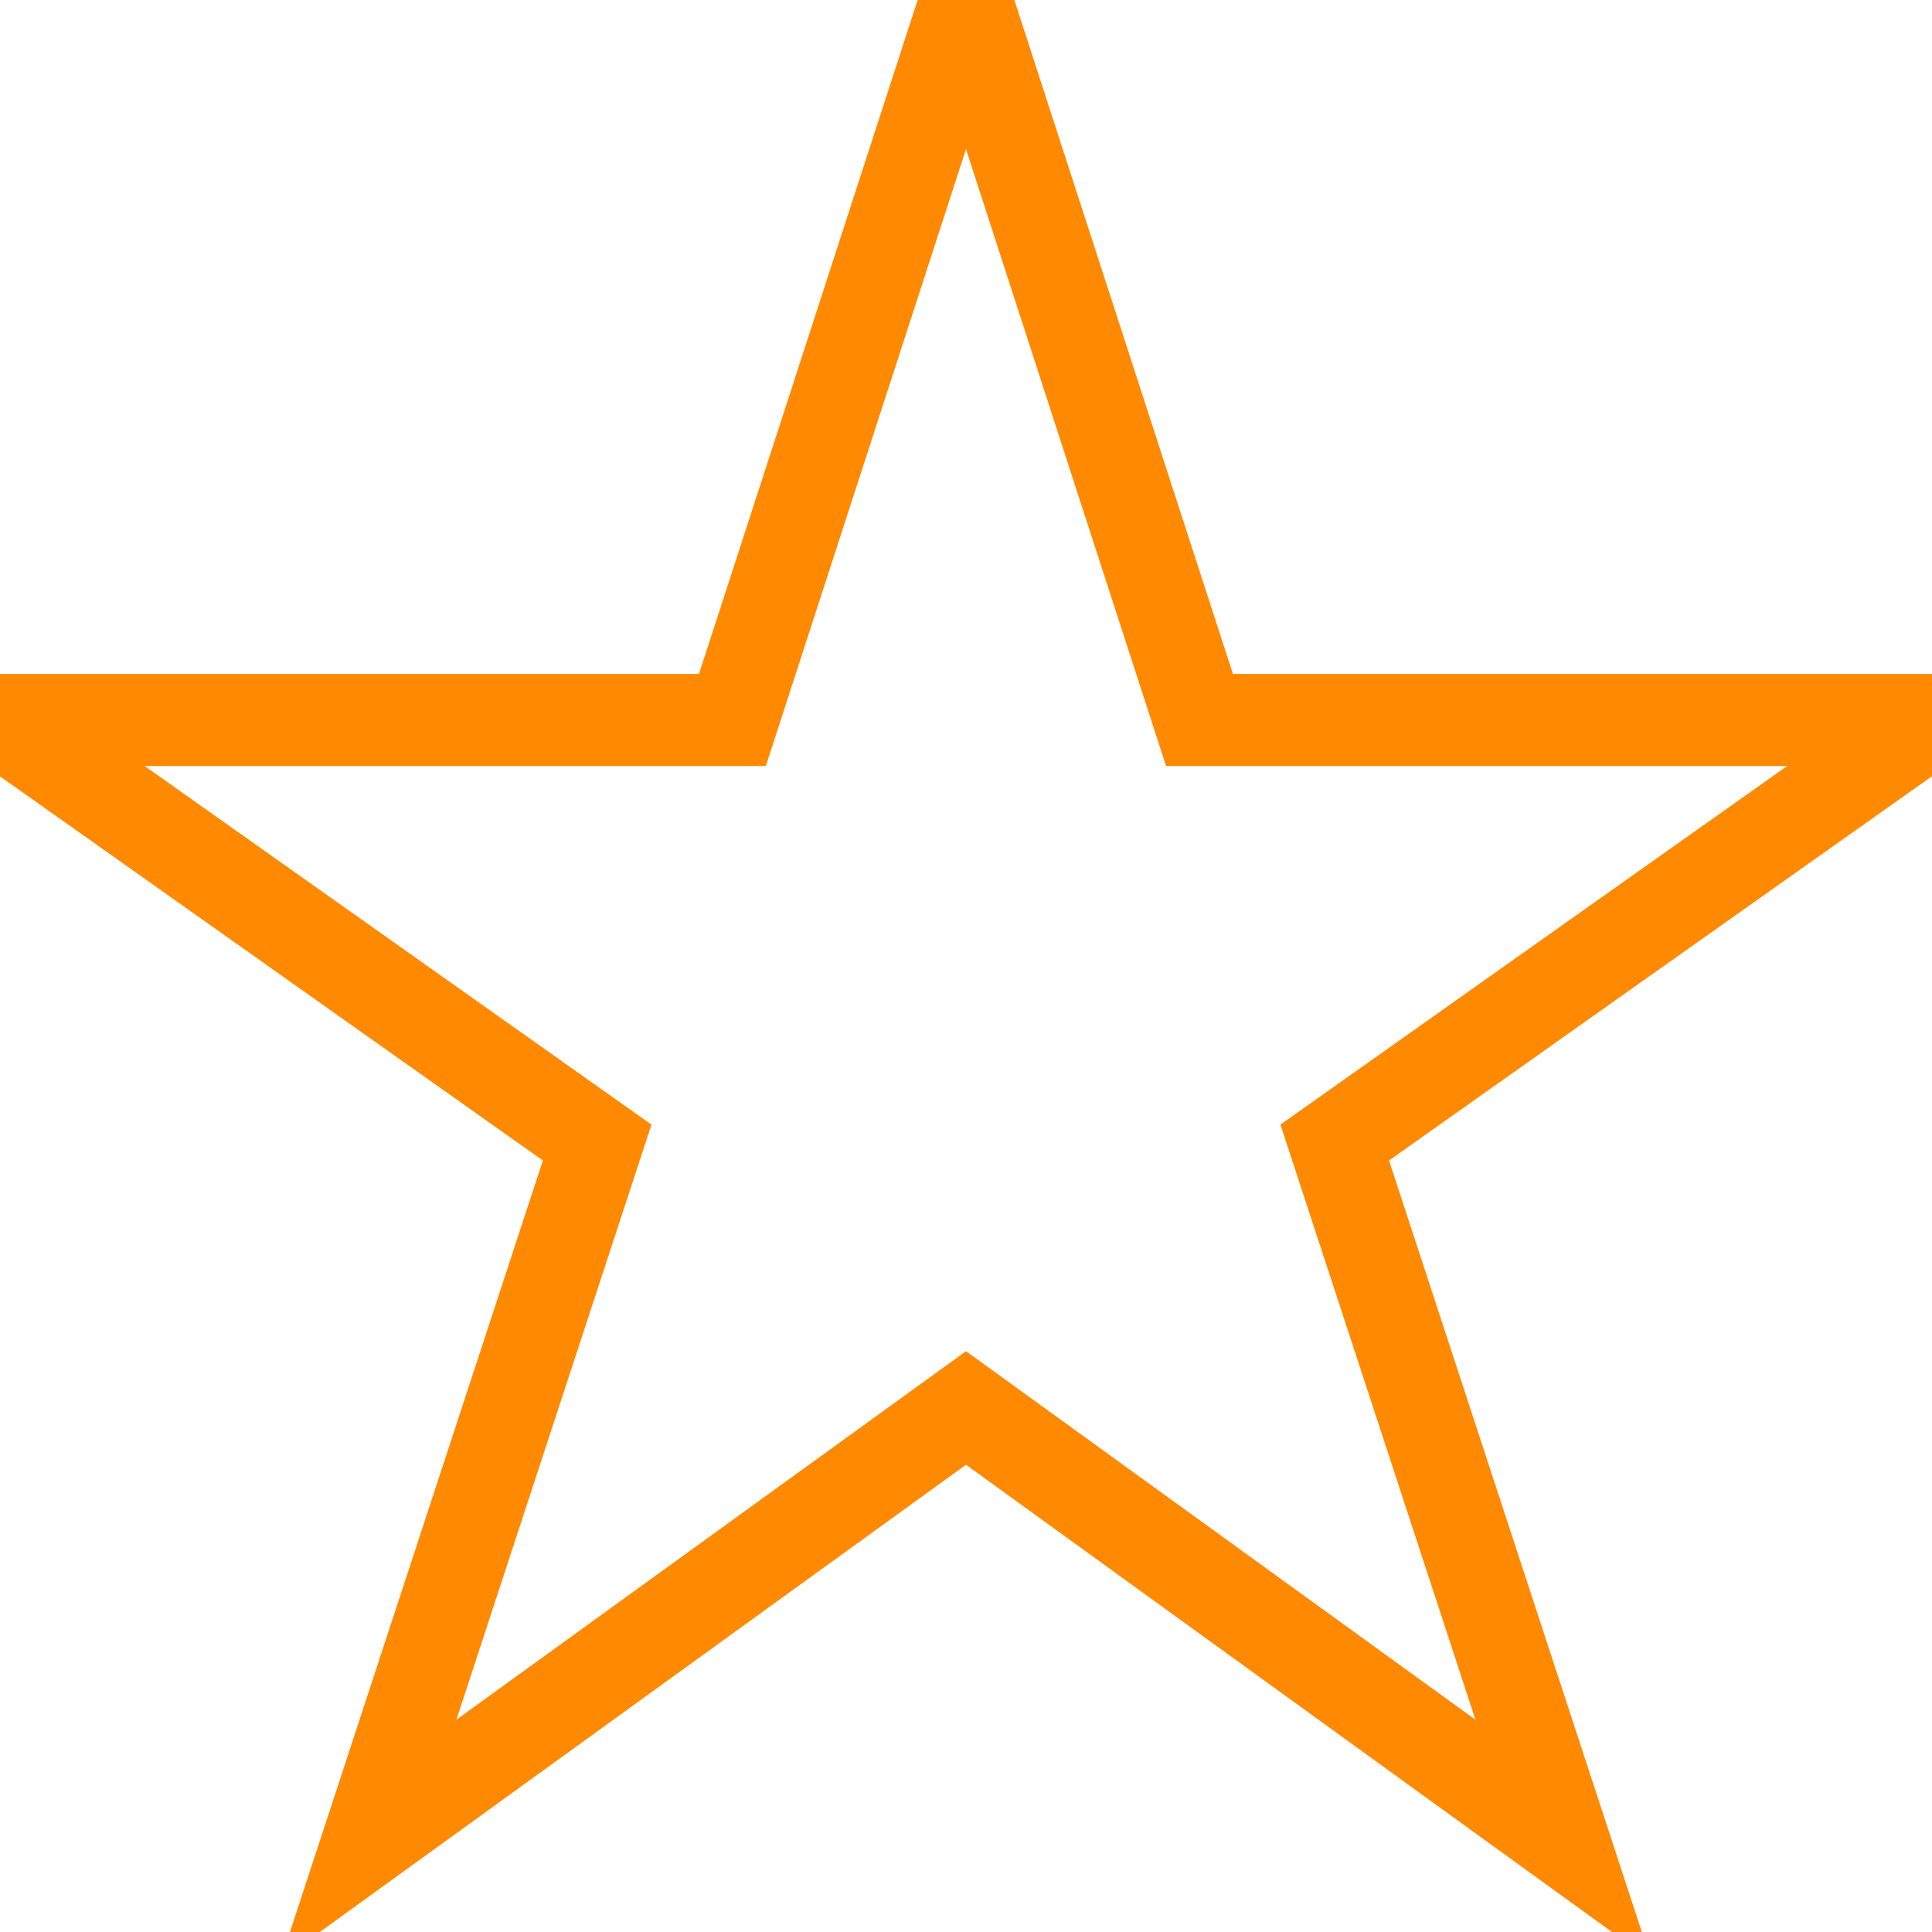
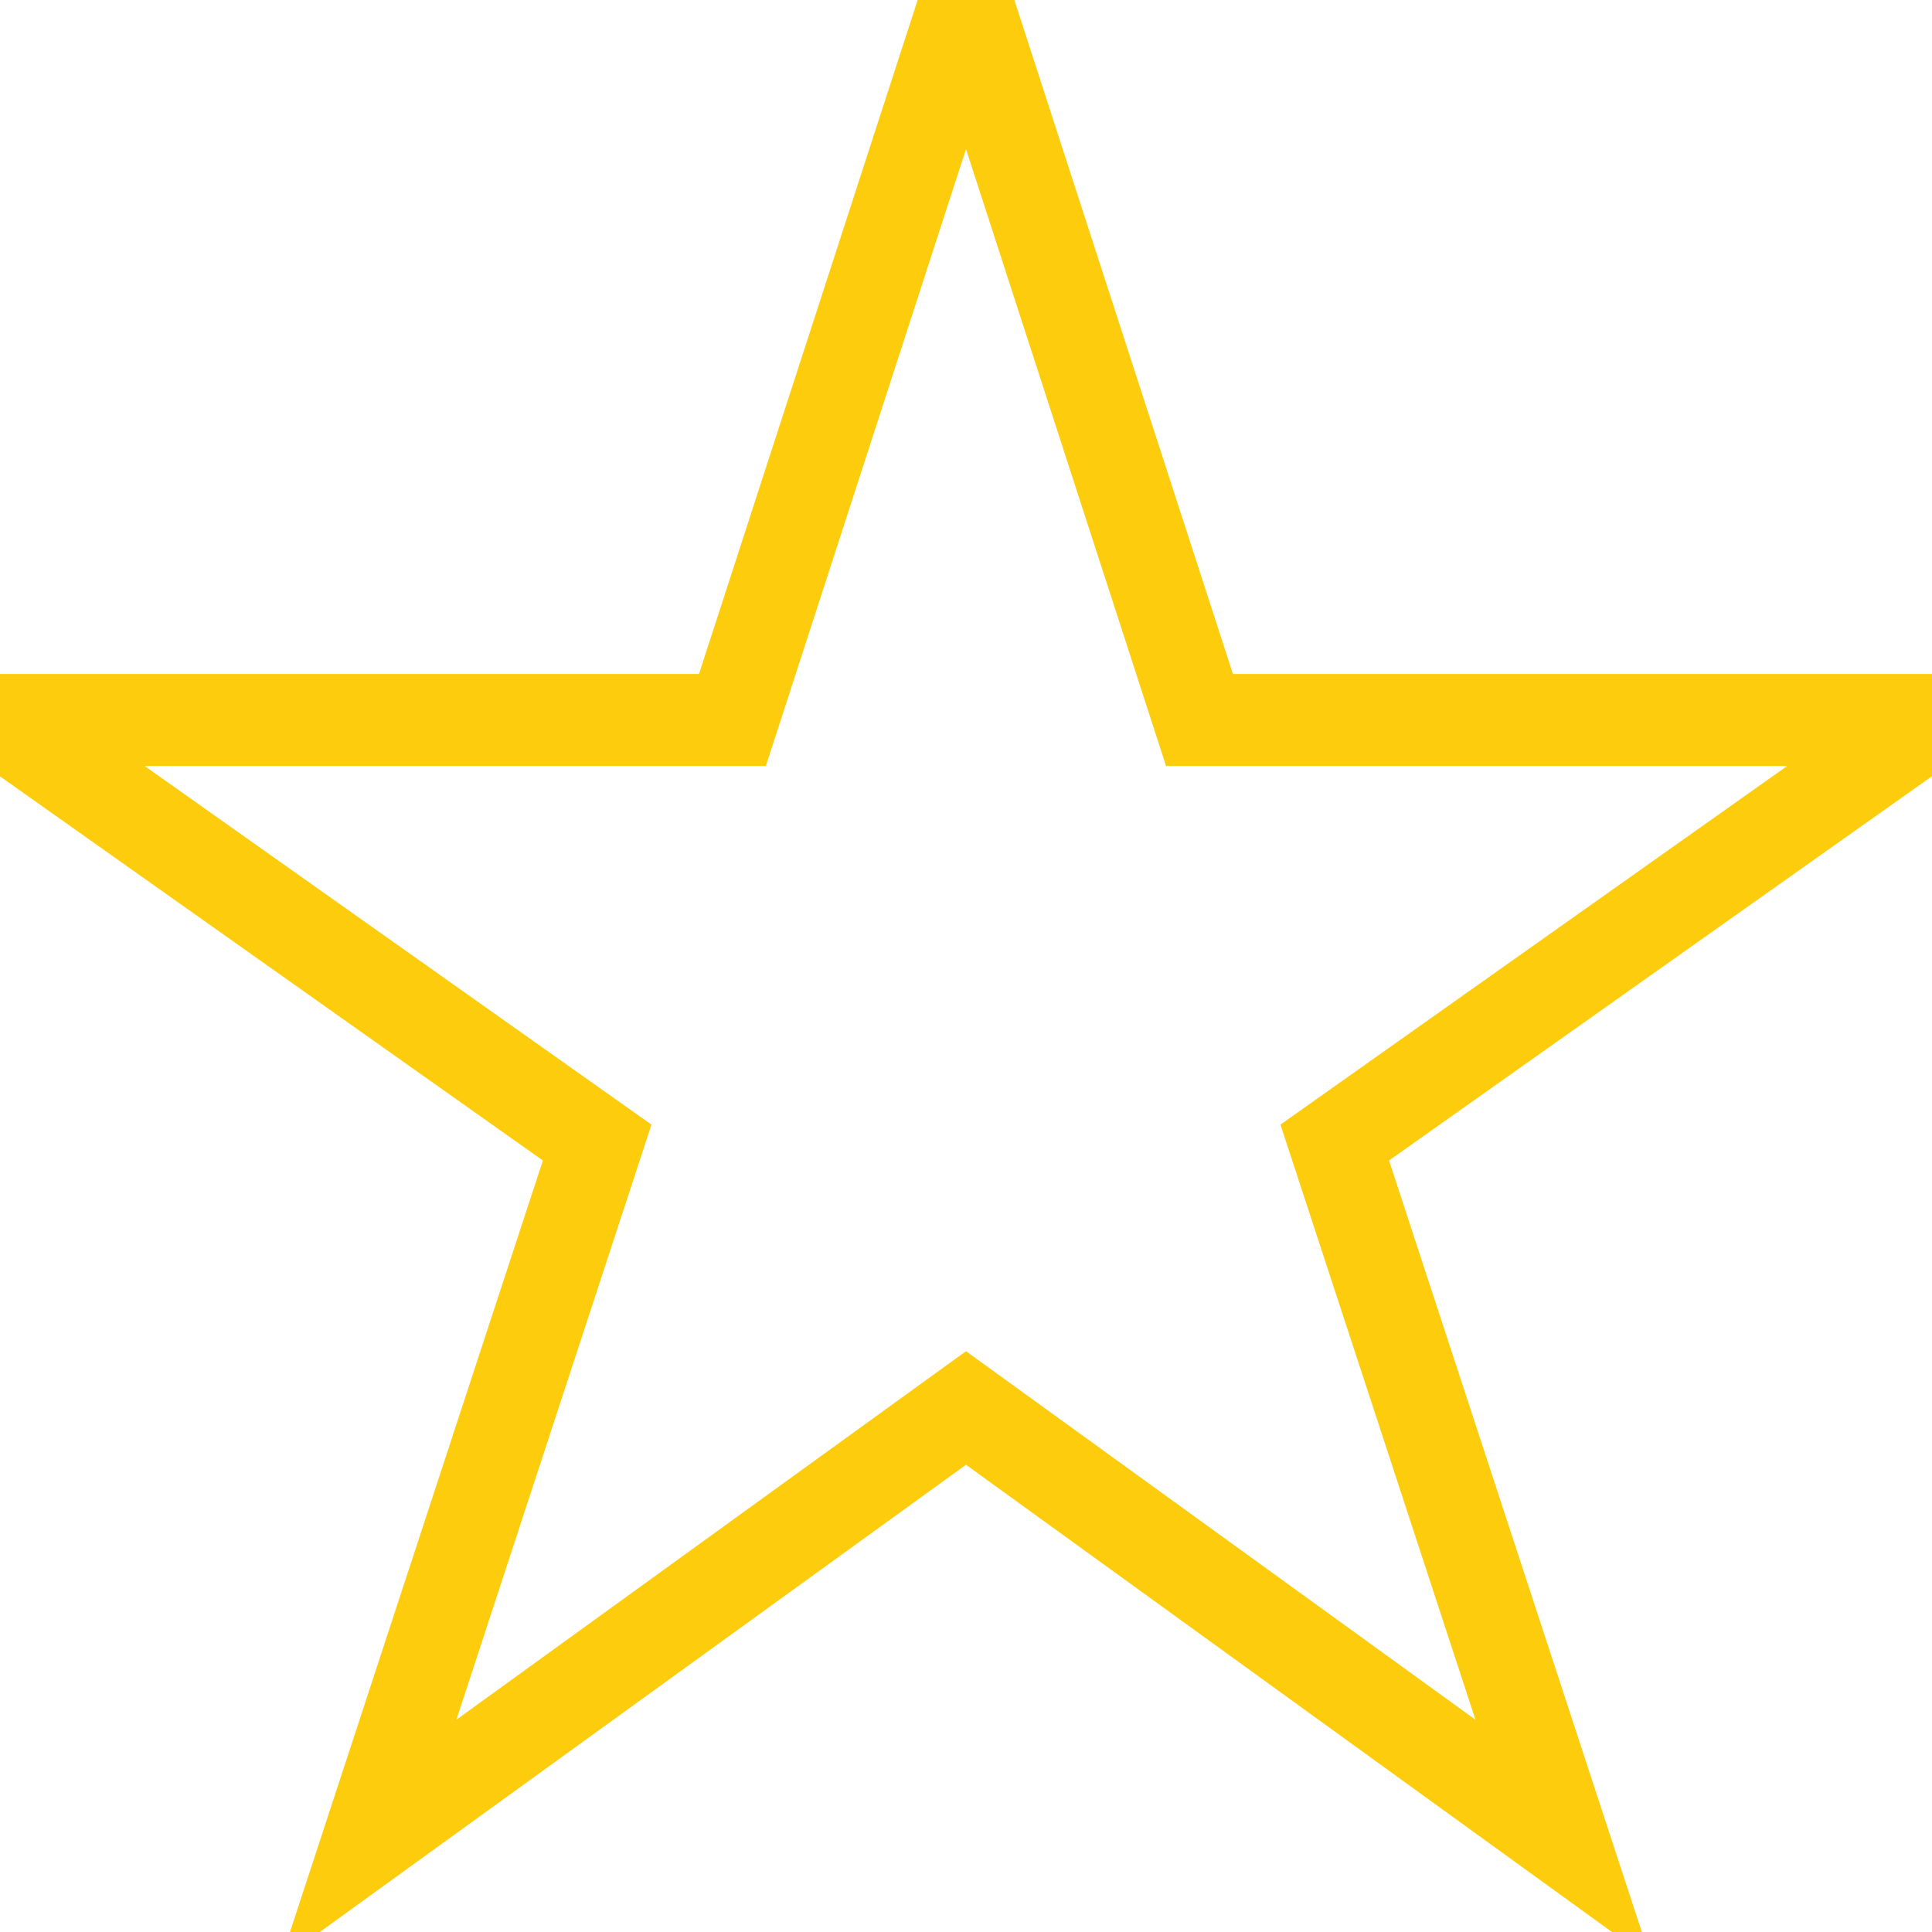
<svg xmlns="http://www.w3.org/2000/svg" width="21px" height="21px" viewBox="0 0 21 21" version="1.1">
  <defs />
  <g id="Page-1" stroke="none" stroke-width="1" fill="none" fill-rule="evenodd">
-     <g id="Questionnaire-page-step2" transform="translate(-605, -219)" stroke="#FF8900">
+     <g id="Questionnaire-page-step2" transform="translate(-605, -219)" stroke="#FDCC0D">
      <polygon id="ic_star_empty" points="615.5 219 612.961 226.826 605 226.826 611.491 231.419 609.006 239 615.5 234.304 621.992 239 619.508 231.419 625.998 226.826 618.038 226.826" />
    </g>
  </g>
</svg>
